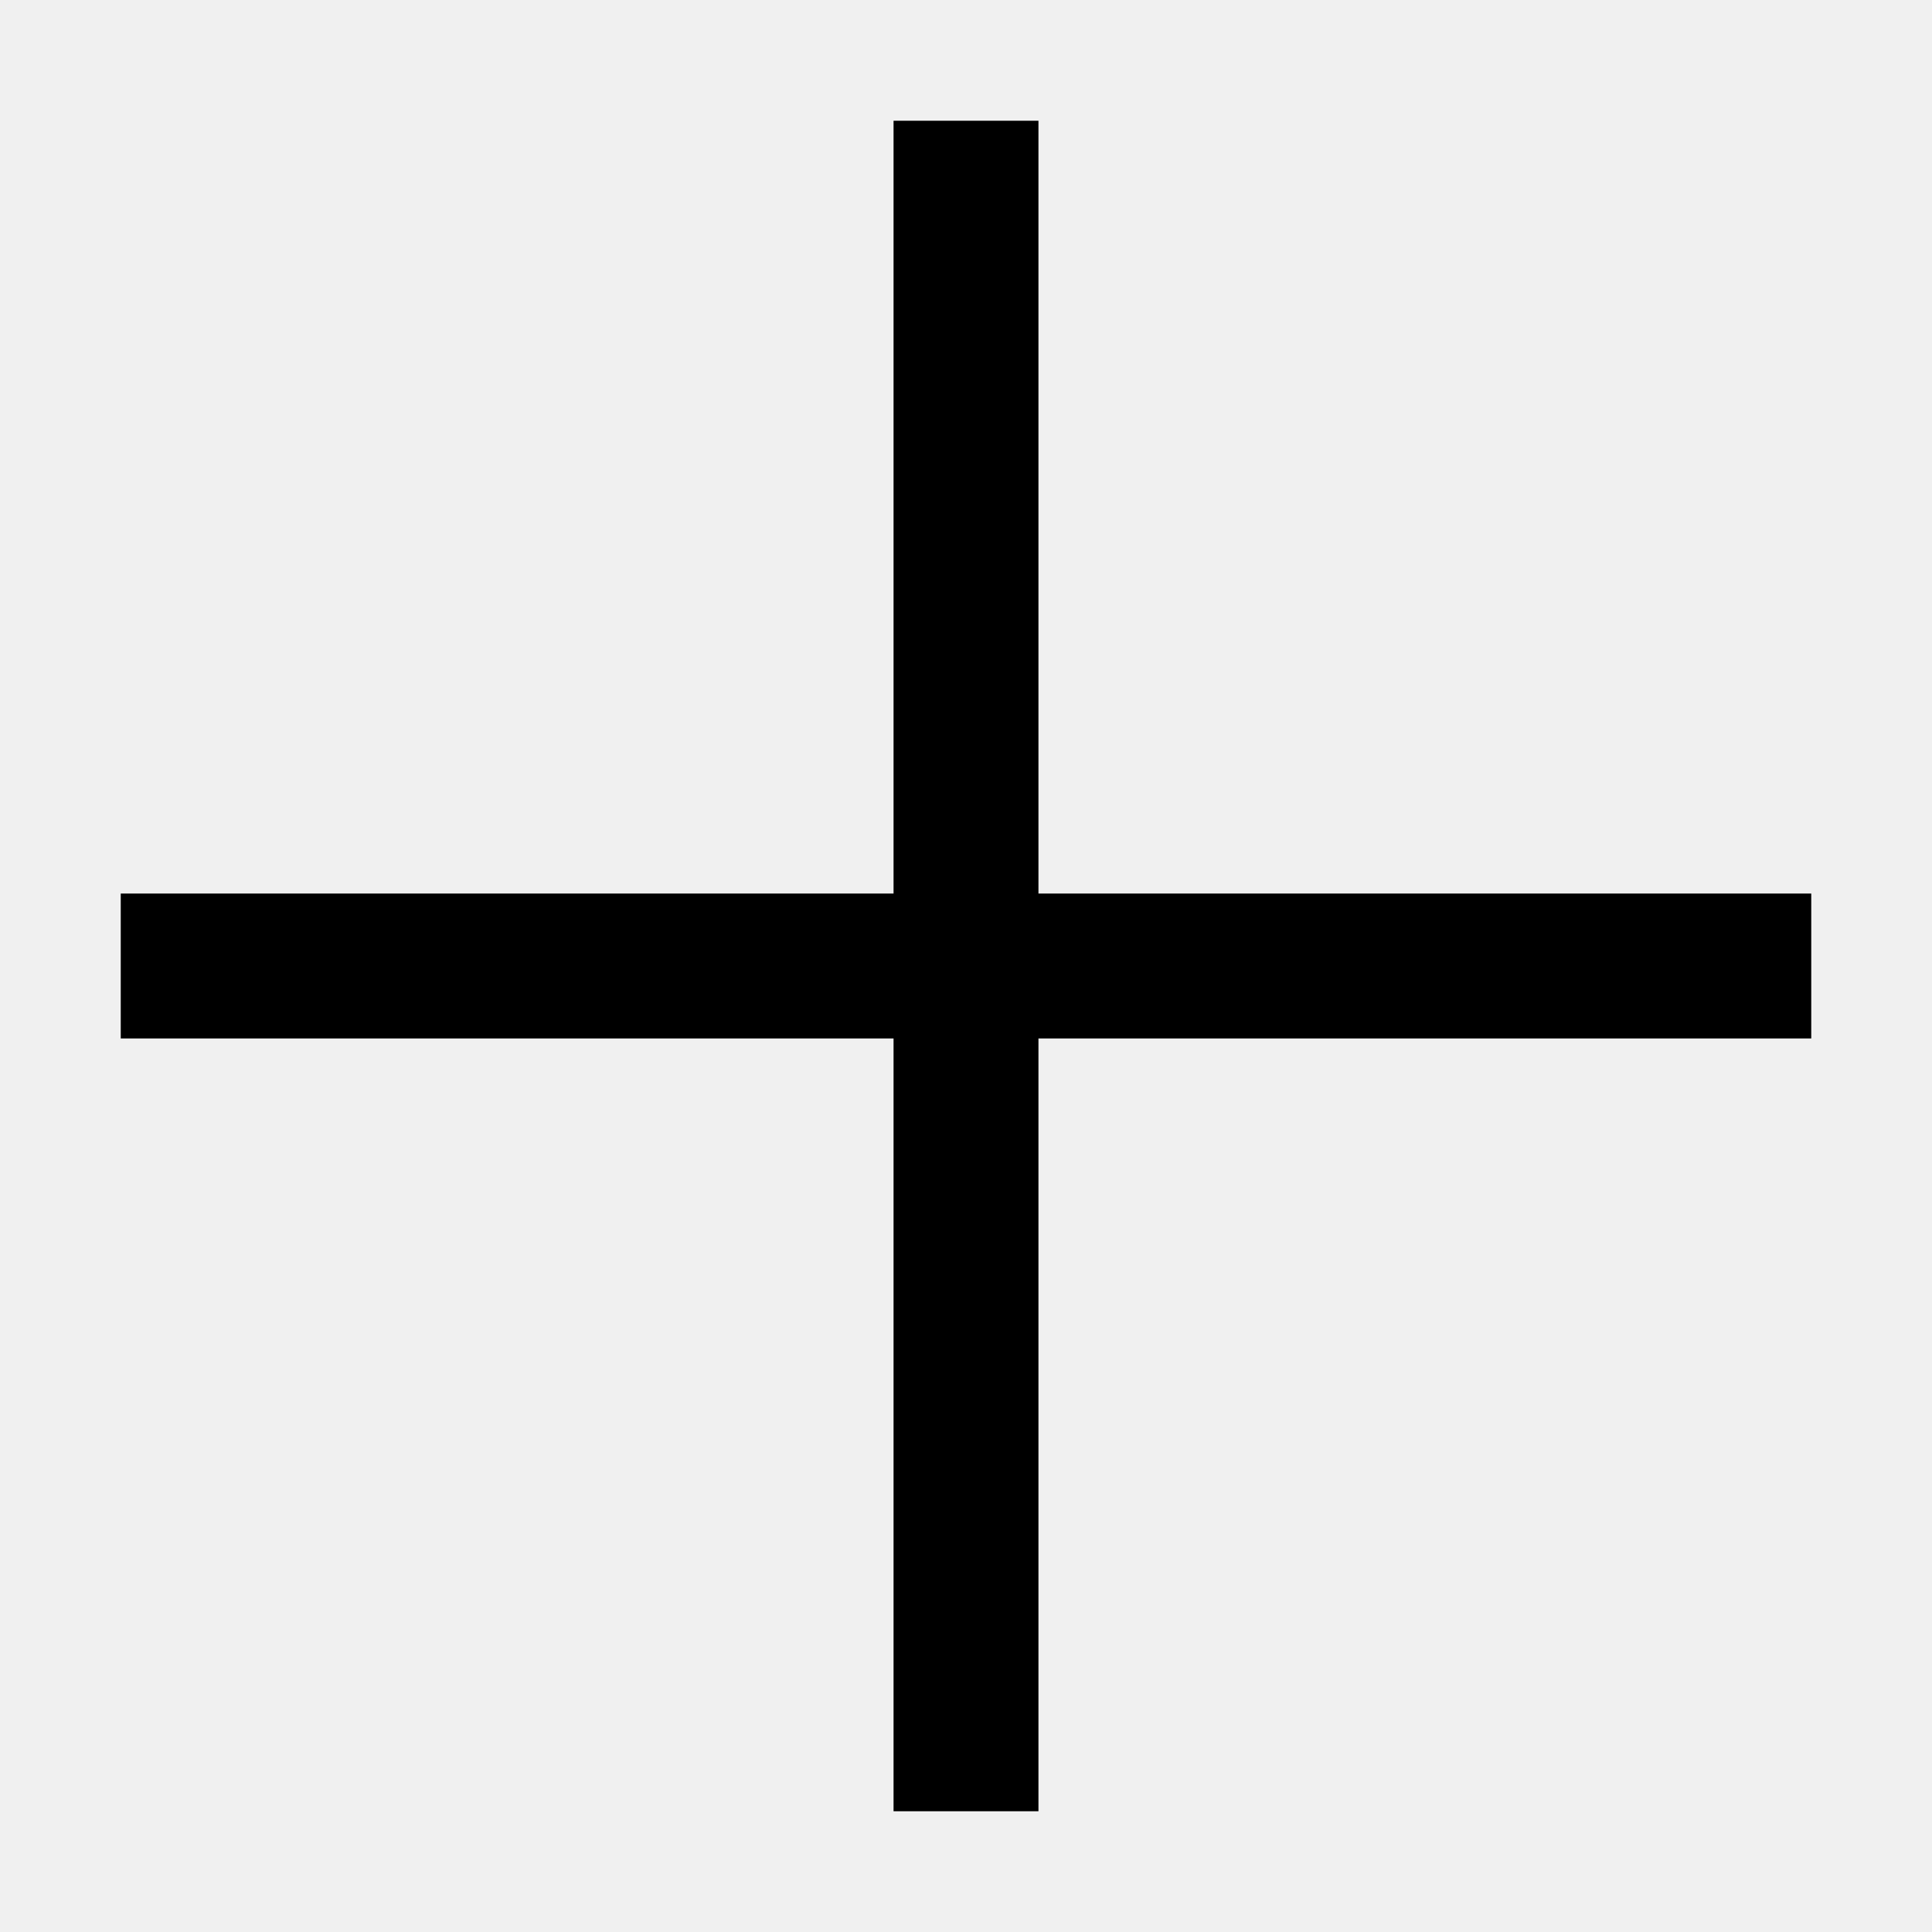
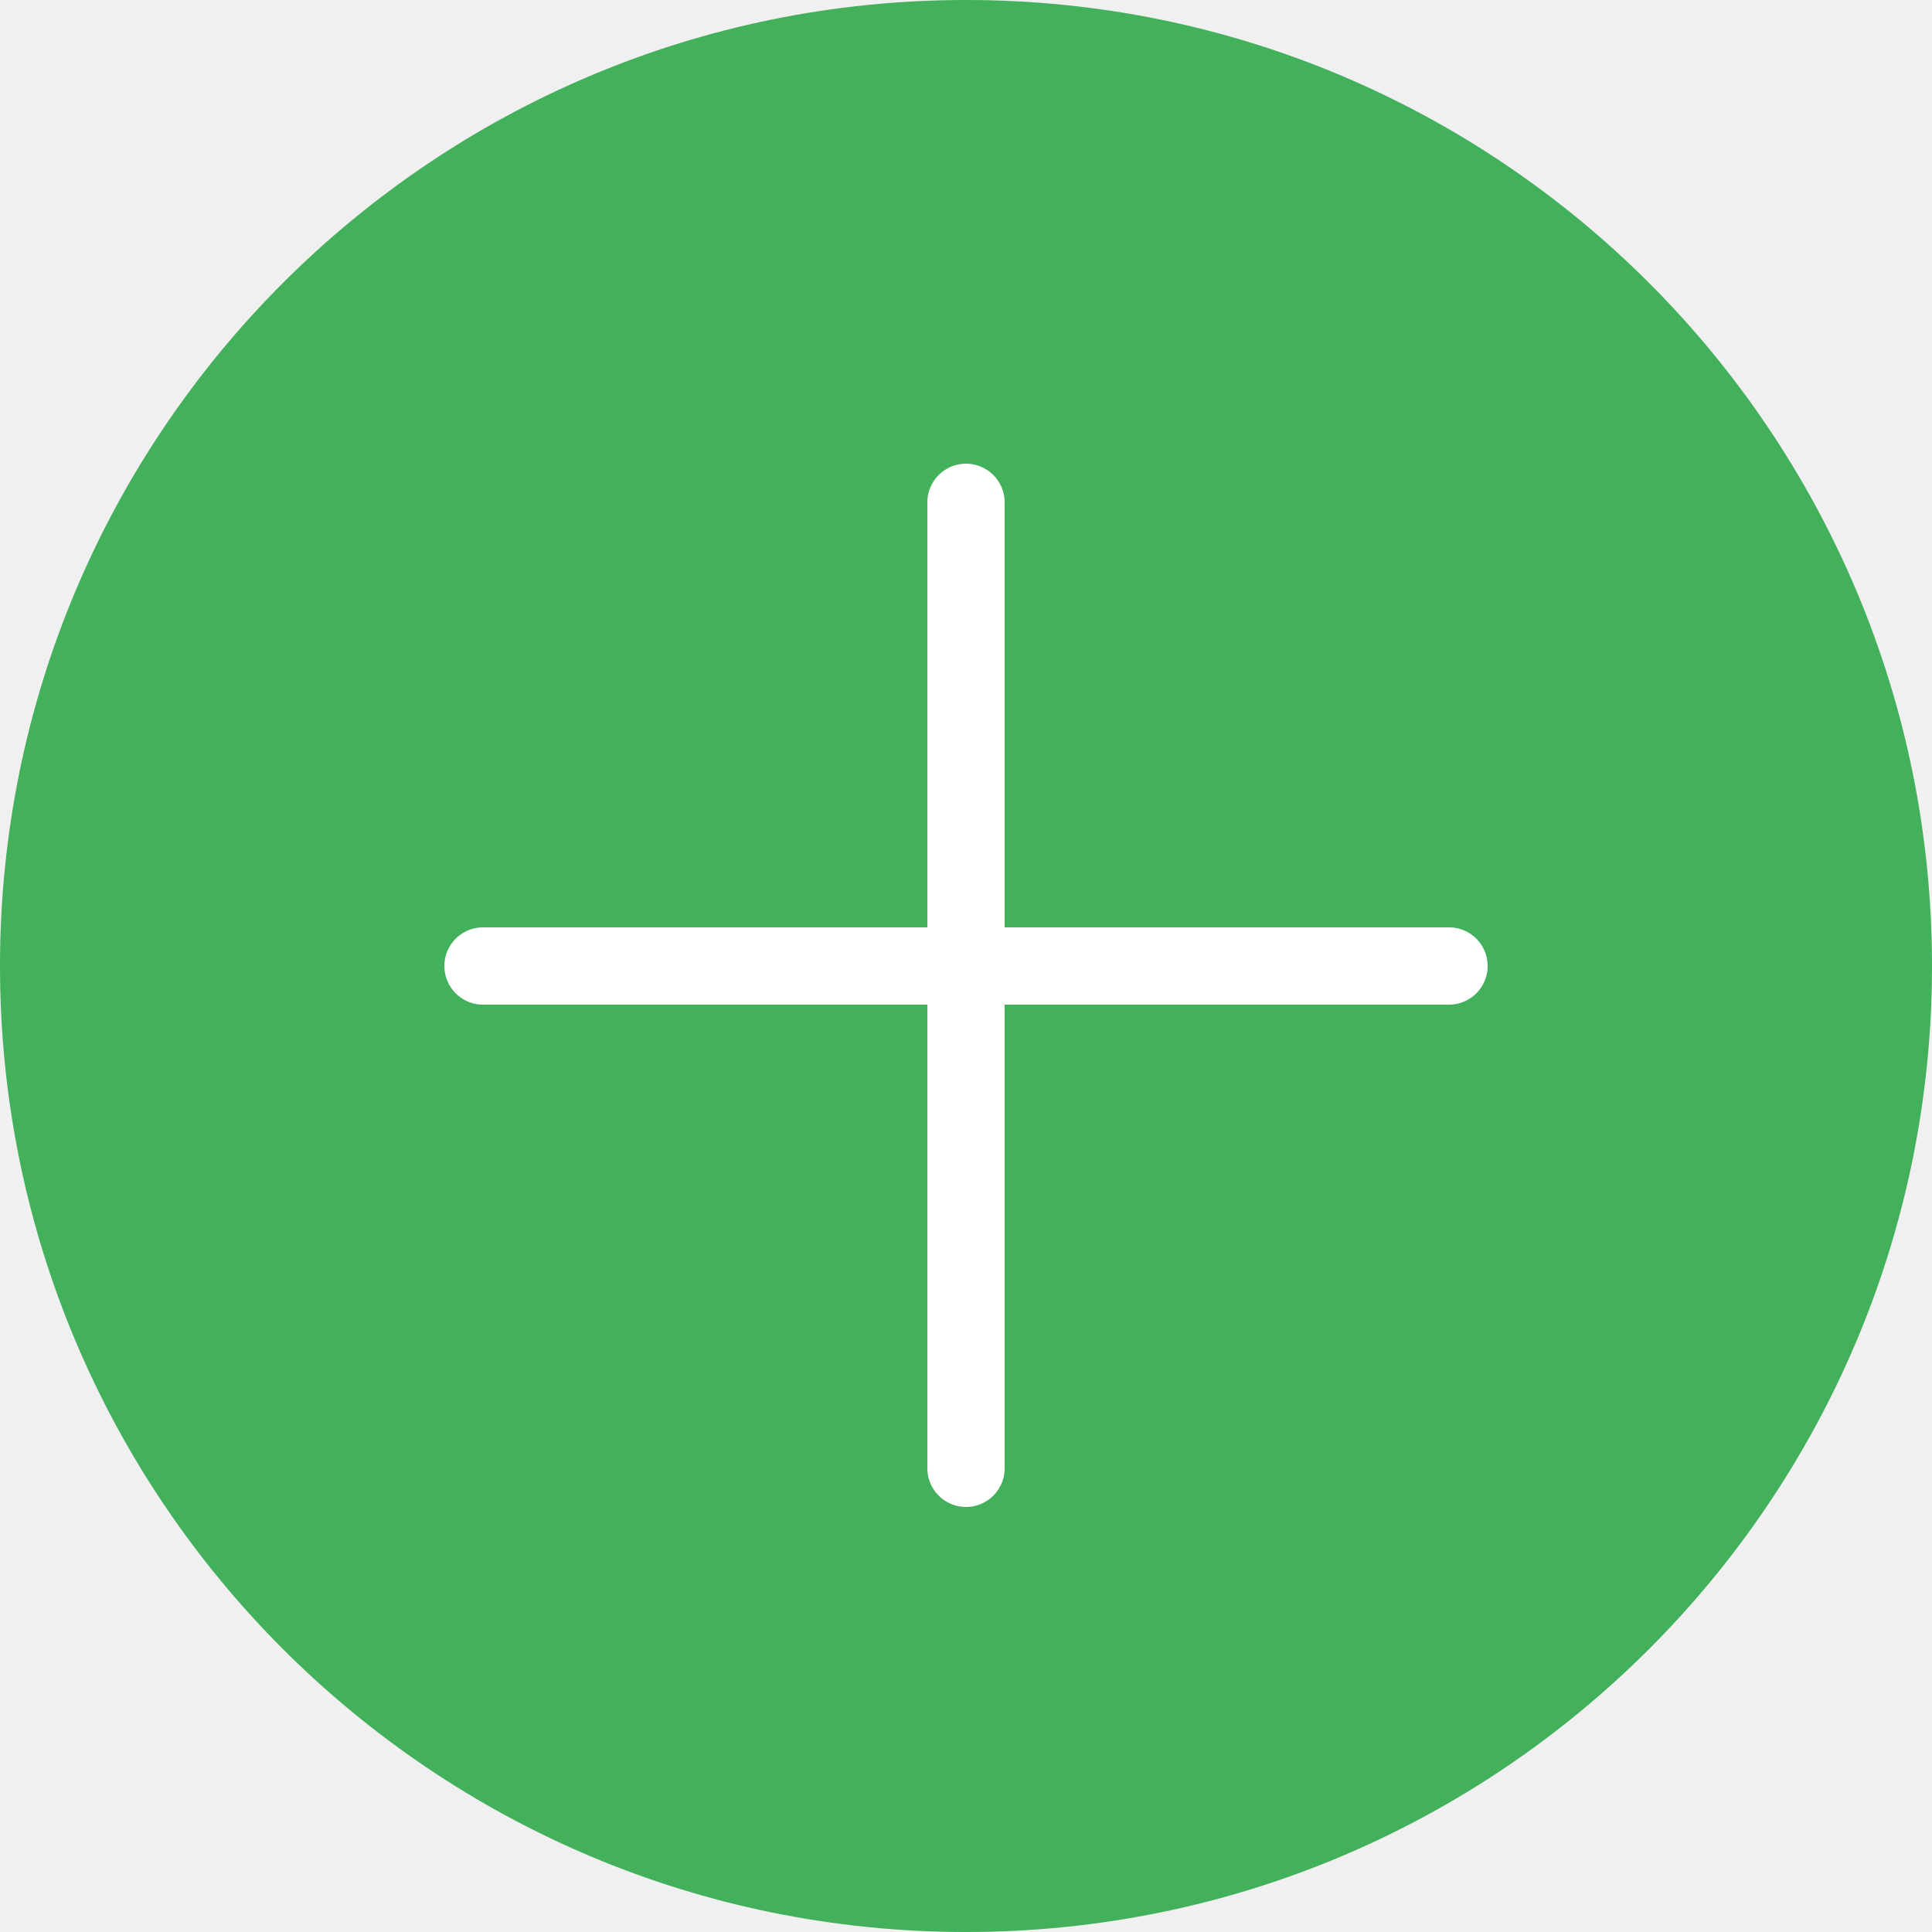
- <svg xmlns="http://www.w3.org/2000/svg" width="800px" height="800px" viewBox="0 0 1024 1024" class="icon" version="1.1">
-   <path d="M473.6 473.6V64h76.8v409.6H960v76.8H550.4V960H473.6V550.4H64V473.6h409.6z" fill="#000000" />
+ <svg xmlns="http://www.w3.org/2000/svg" version="1.1" id="Capa_1" viewBox="0 0 50 50" xml:space="preserve">
+   <circle style="fill:#43B05C;" cx="25" cy="25" r="25" />
+   <line style="fill:none;stroke:#FFFFFF;stroke-width:2;stroke-linecap:round;stroke-linejoin:round;stroke-miterlimit:10;" x1="25" y1="13" x2="25" y2="38" />
+   <line style="fill:none;stroke:#FFFFFF;stroke-width:2;stroke-linecap:round;stroke-linejoin:round;stroke-miterlimit:10;" x1="37.5" y1="25" x2="12.5" y2="25" />
</svg>
